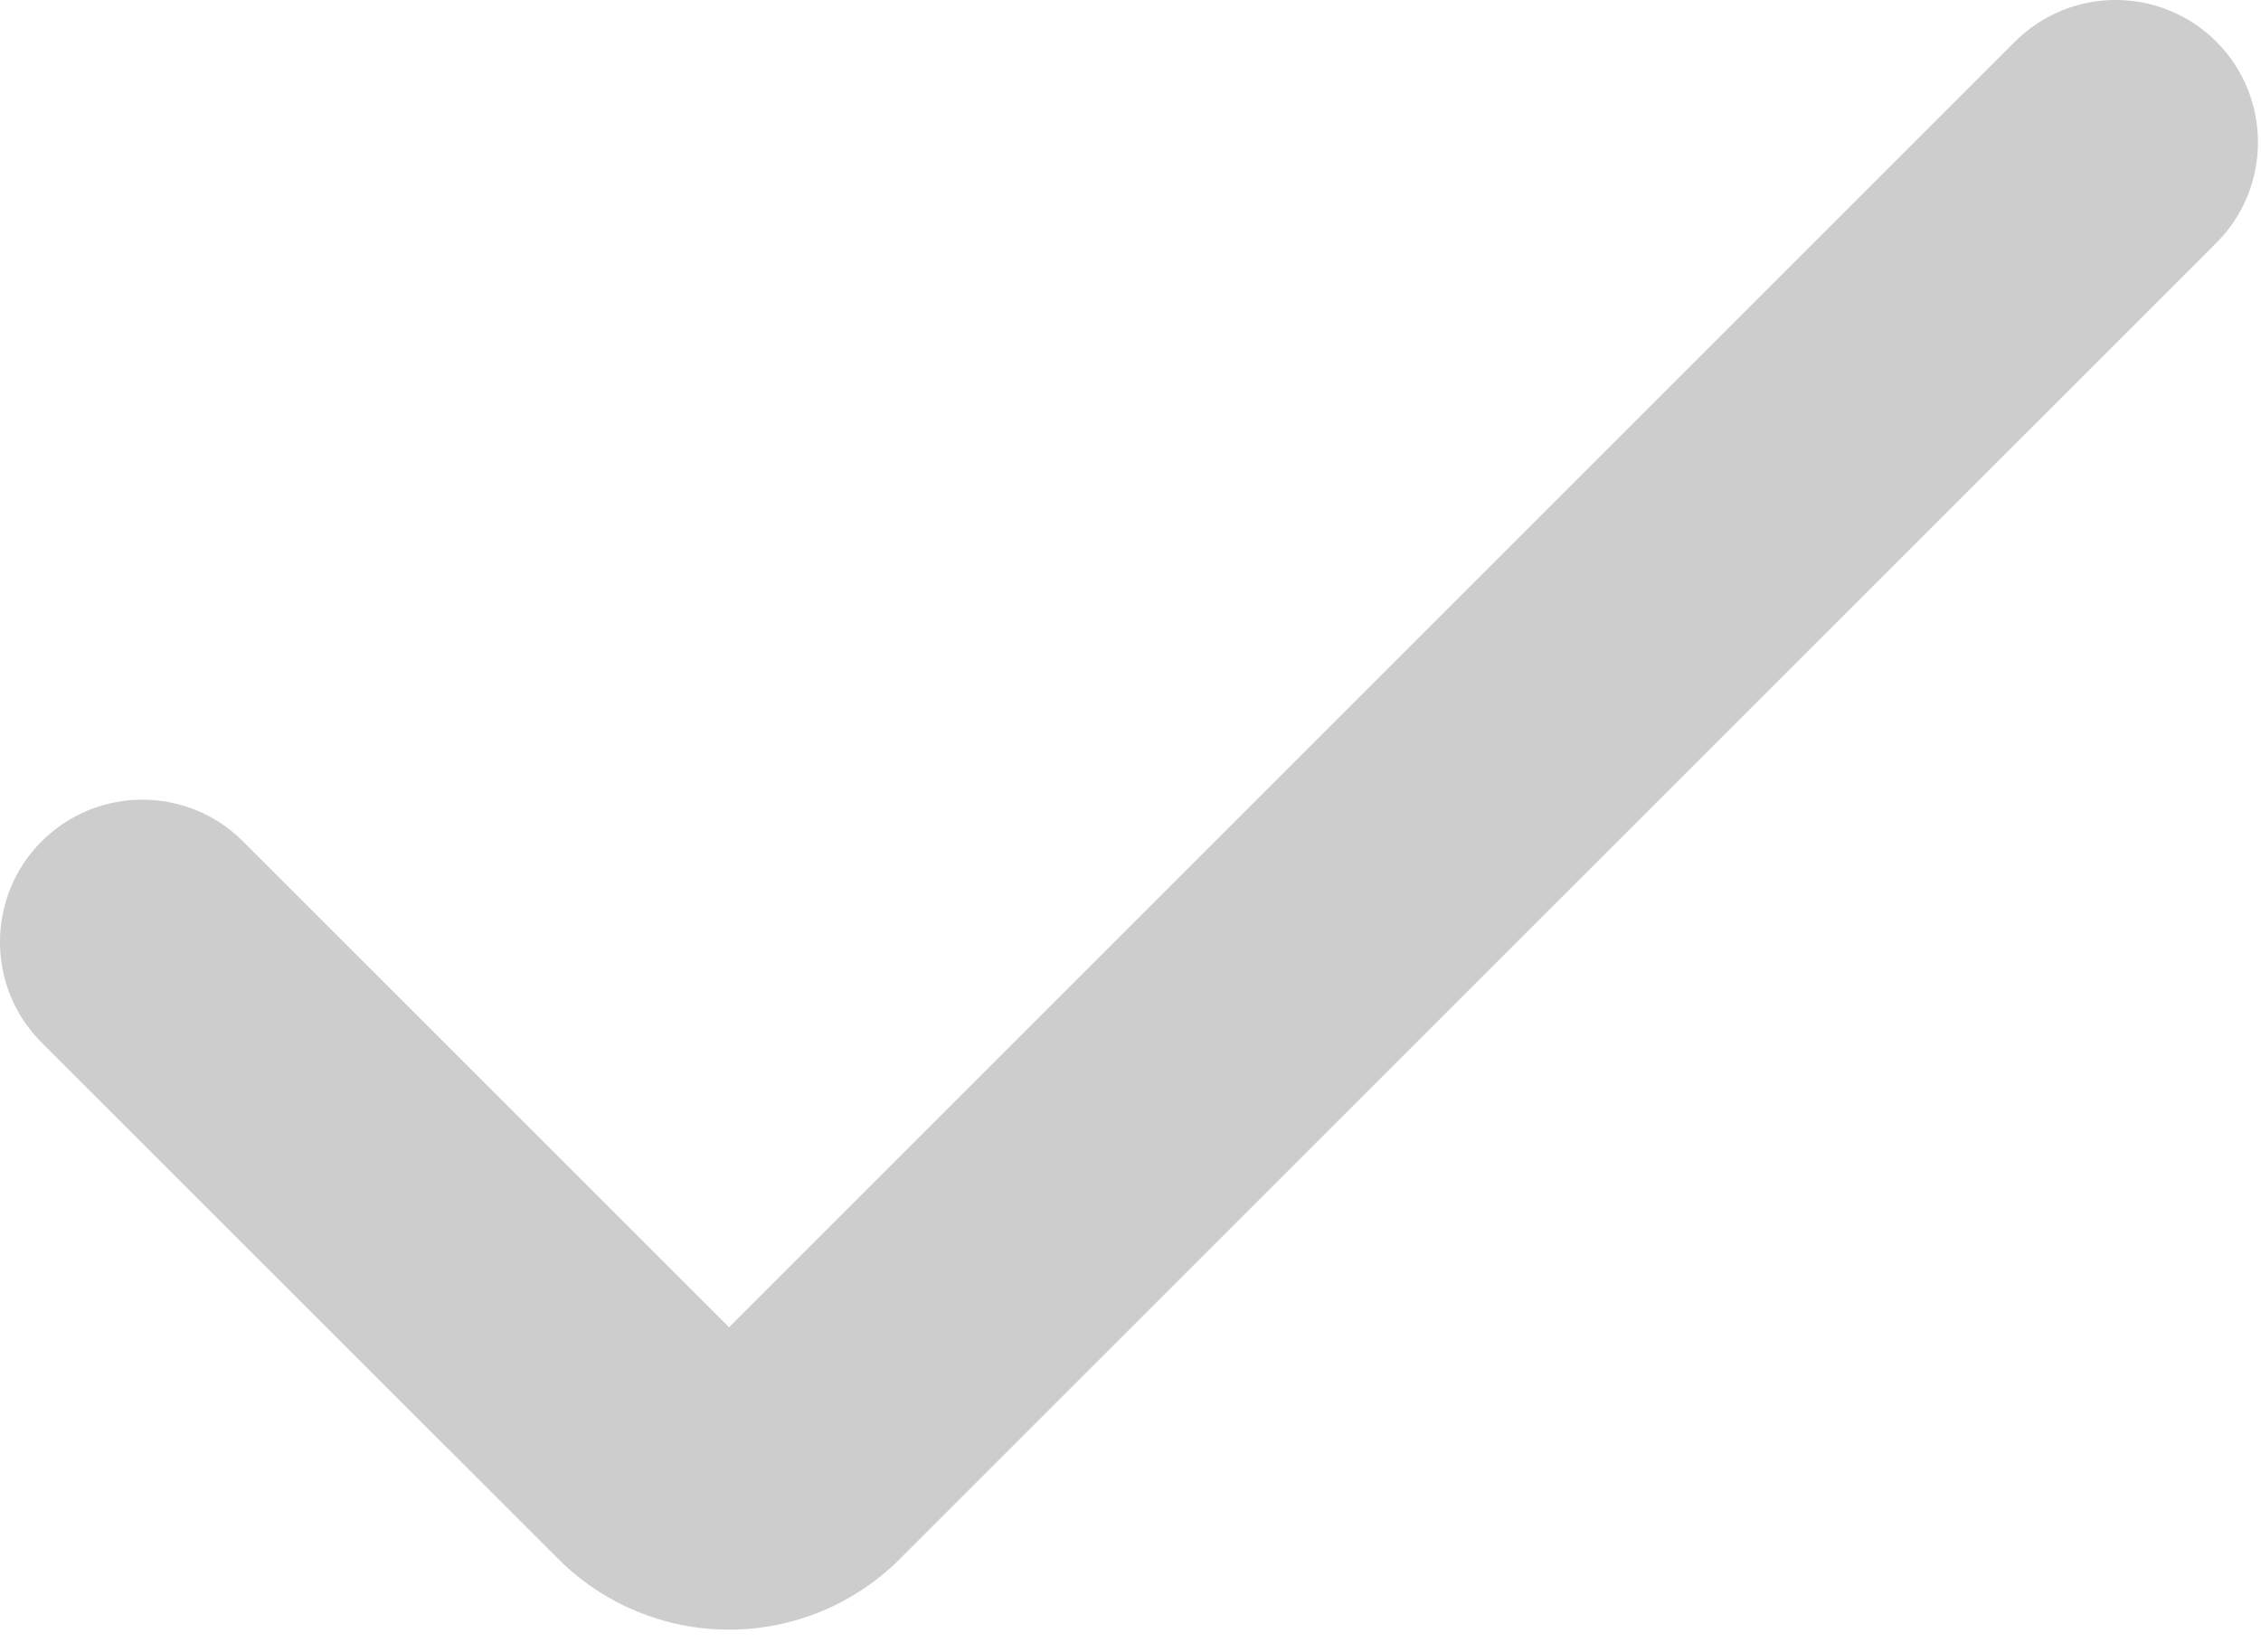
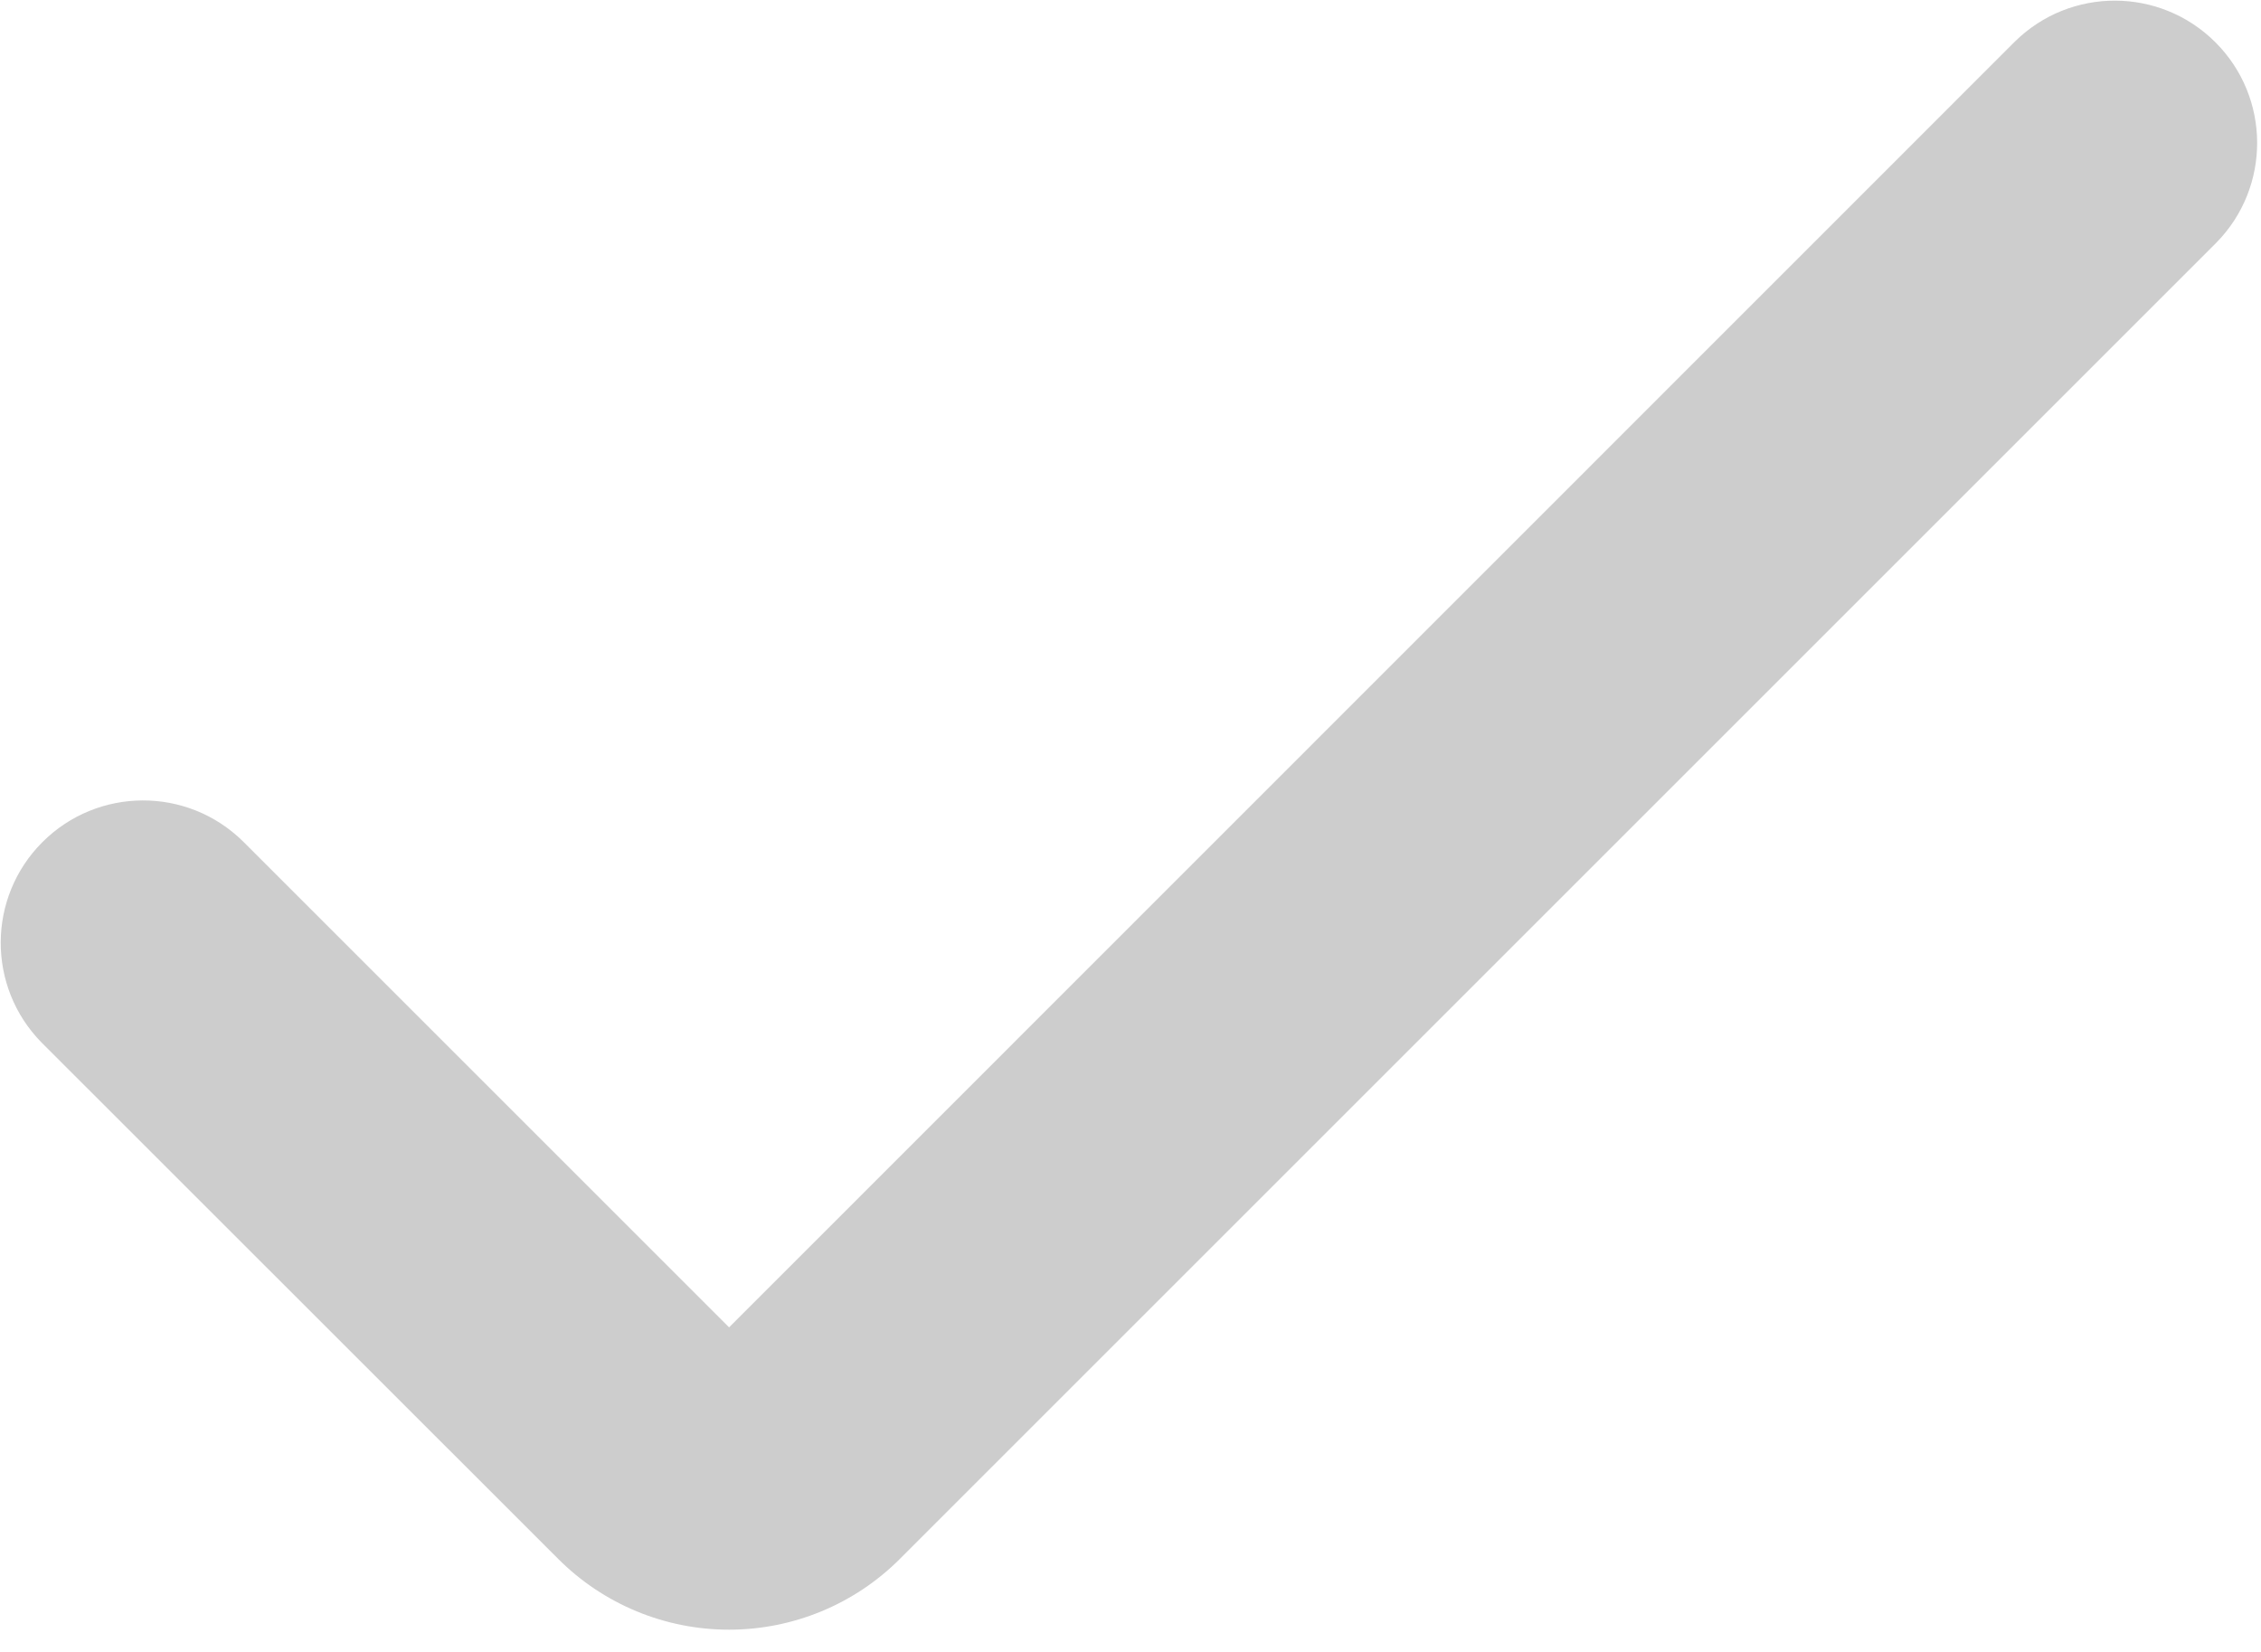
- <svg xmlns="http://www.w3.org/2000/svg" width="26" height="19" viewBox="0 0 26 19" fill="none">
-   <path d="M8.384 18.744C7.647 18.744 6.94 18.451 6.419 17.93L0.479 11.992C-0.16 11.353 -0.16 10.316 0.479 9.677C1.119 9.038 2.155 9.038 2.794 9.677L8.384 15.266L23.171 0.479C23.81 -0.16 24.846 -0.16 25.486 0.479C26.125 1.119 26.125 2.155 25.486 2.794L10.348 17.93C9.828 18.451 9.121 18.744 8.384 18.744Z" fill="#CDCDCD" />
+ <svg xmlns="http://www.w3.org/2000/svg" width="26" height="19" fill="none">
+   <path d="M8.384 18.744a2.774 2.774 0 0 1-1.965-.814l-5.94-5.938a1.637 1.637 0 0 1 2.315-2.315l5.59 5.59L23.17.478a1.637 1.637 0 0 1 2.315 2.315L10.348 17.93a2.775 2.775 0 0 1-1.964.814z" fill="#CDCDCD" />
</svg>
